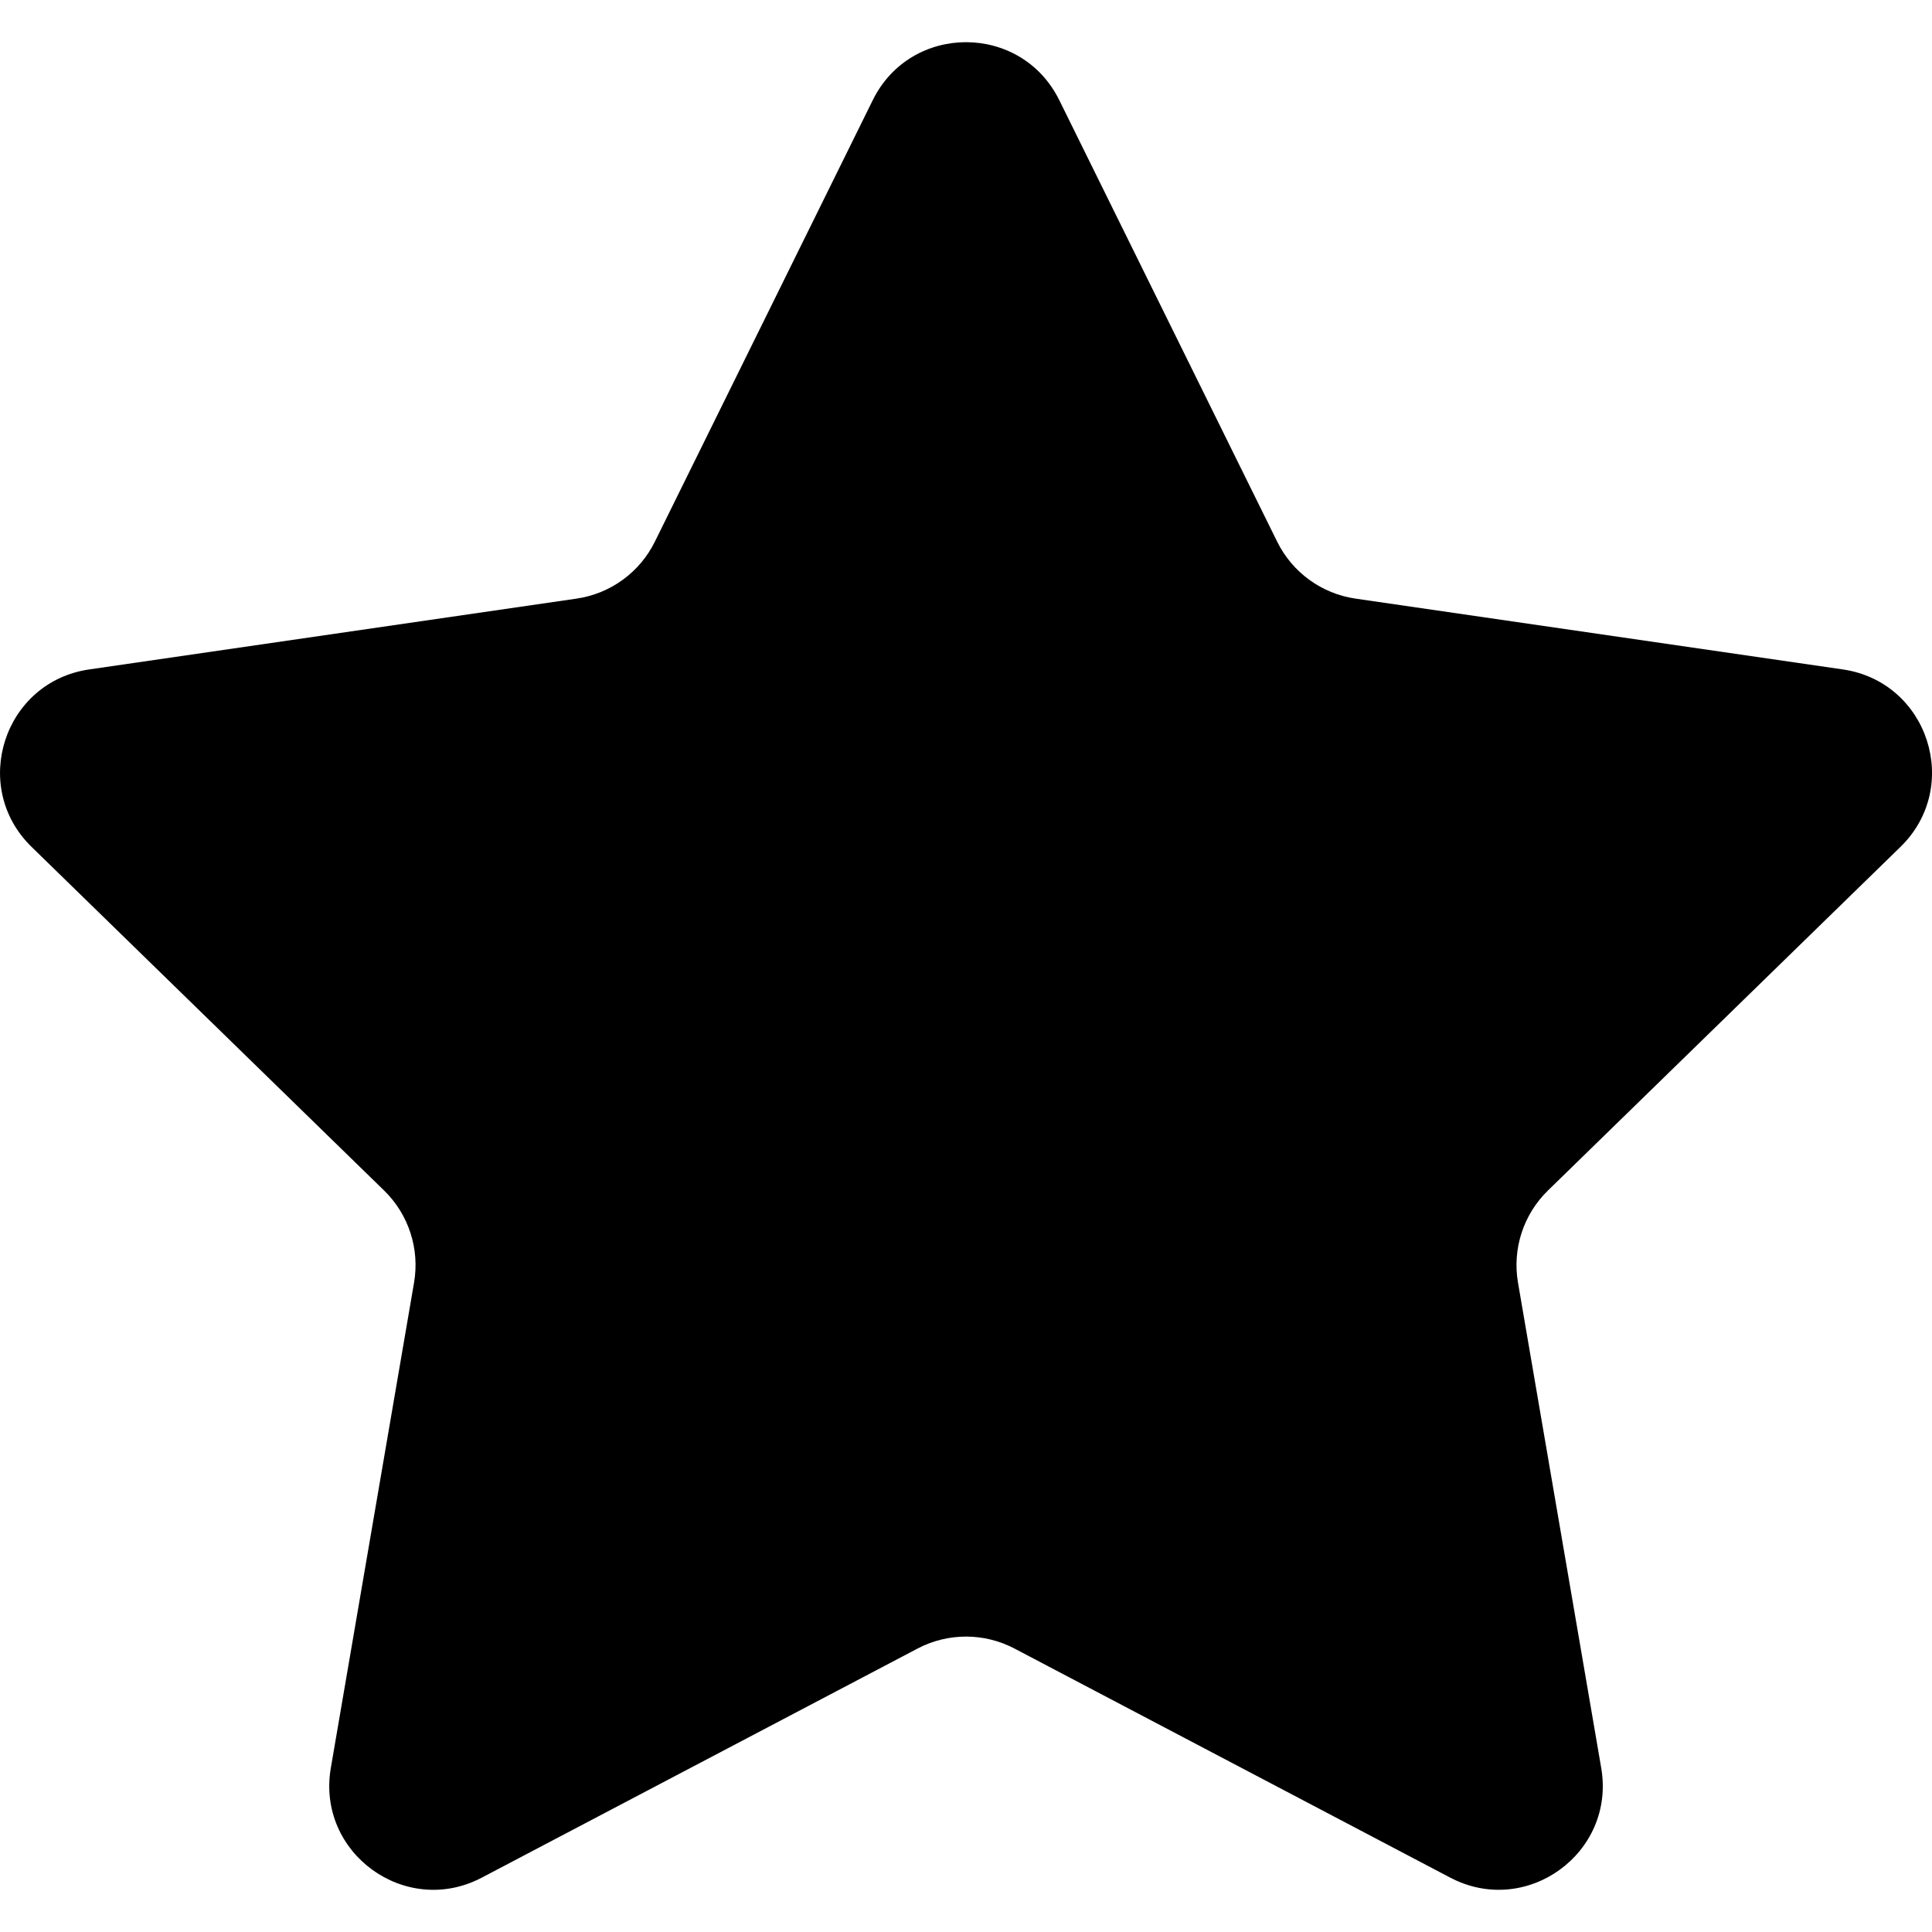
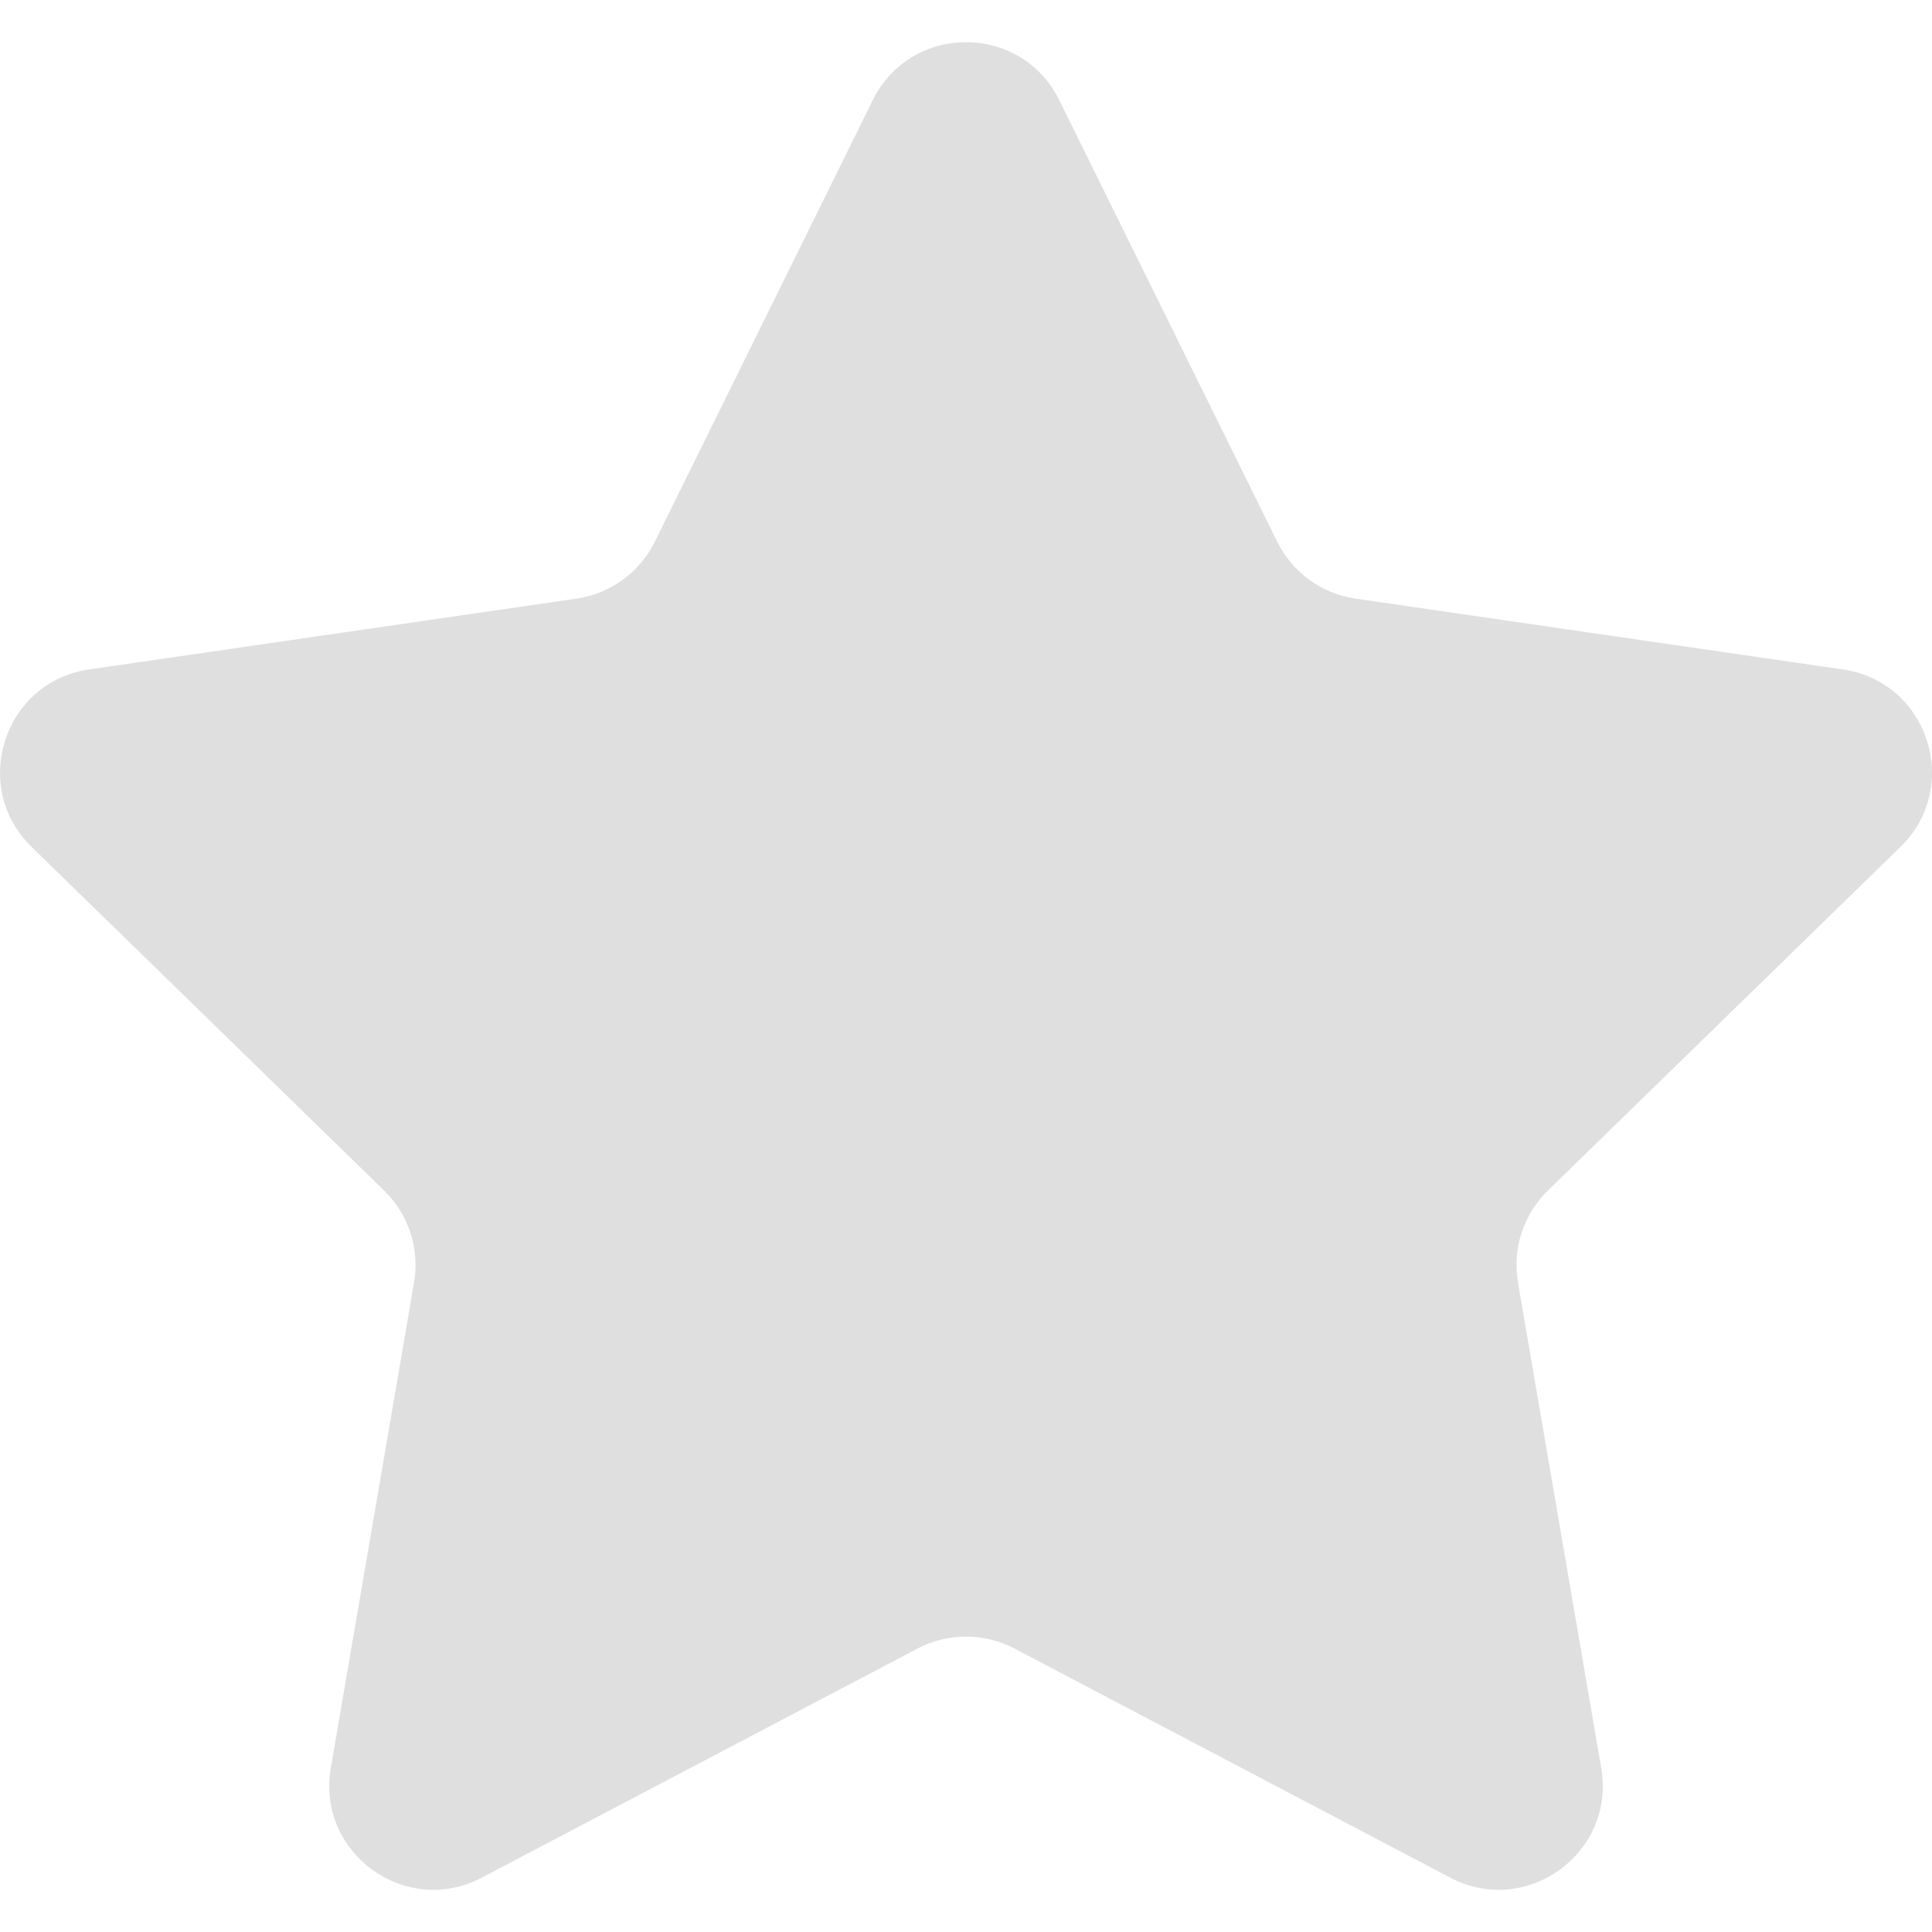
<svg xmlns="http://www.w3.org/2000/svg" height="800px" width="800px" version="1.1" id="Capa_1" viewBox="0 0 47.94 47.94" xml:space="preserve">
-   <path style="fill:#000000;" d="M26.285,2.486l5.407,10.956c0.376,0.762,1.103,1.29,1.944,1.412l12.091,1.757  c2.118,0.308,2.963,2.91,1.431,4.403l-8.749,8.528c-0.608,0.593-0.886,1.448-0.742,2.285l2.065,12.042  c0.362,2.109-1.852,3.717-3.746,2.722l-10.814-5.685c-0.752-0.395-1.651-0.395-2.403,0l-10.814,5.685  c-1.894,0.996-4.108-0.613-3.746-2.722l2.065-12.042c0.144-0.837-0.134-1.692-0.742-2.285l-8.749-8.528  c-1.532-1.494-0.687-4.096,1.431-4.403l12.091-1.757c0.841-0.122,1.568-0.65,1.944-1.412l5.407-10.956  C22.602,0.567,25.338,0.567,26.285,2.486z" />
+   <path style="fill:#dfdfdf;" d="M26.285,2.486l5.407,10.956c0.376,0.762,1.103,1.29,1.944,1.412l12.091,1.757  c2.118,0.308,2.963,2.91,1.431,4.403l-8.749,8.528c-0.608,0.593-0.886,1.448-0.742,2.285l2.065,12.042  c0.362,2.109-1.852,3.717-3.746,2.722l-10.814-5.685c-0.752-0.395-1.651-0.395-2.403,0l-10.814,5.685  c-1.894,0.996-4.108-0.613-3.746-2.722l2.065-12.042c0.144-0.837-0.134-1.692-0.742-2.285l-8.749-8.528  c-1.532-1.494-0.687-4.096,1.431-4.403l12.091-1.757c0.841-0.122,1.568-0.65,1.944-1.412l5.407-10.956  C22.602,0.567,25.338,0.567,26.285,2.486z" />
</svg>
